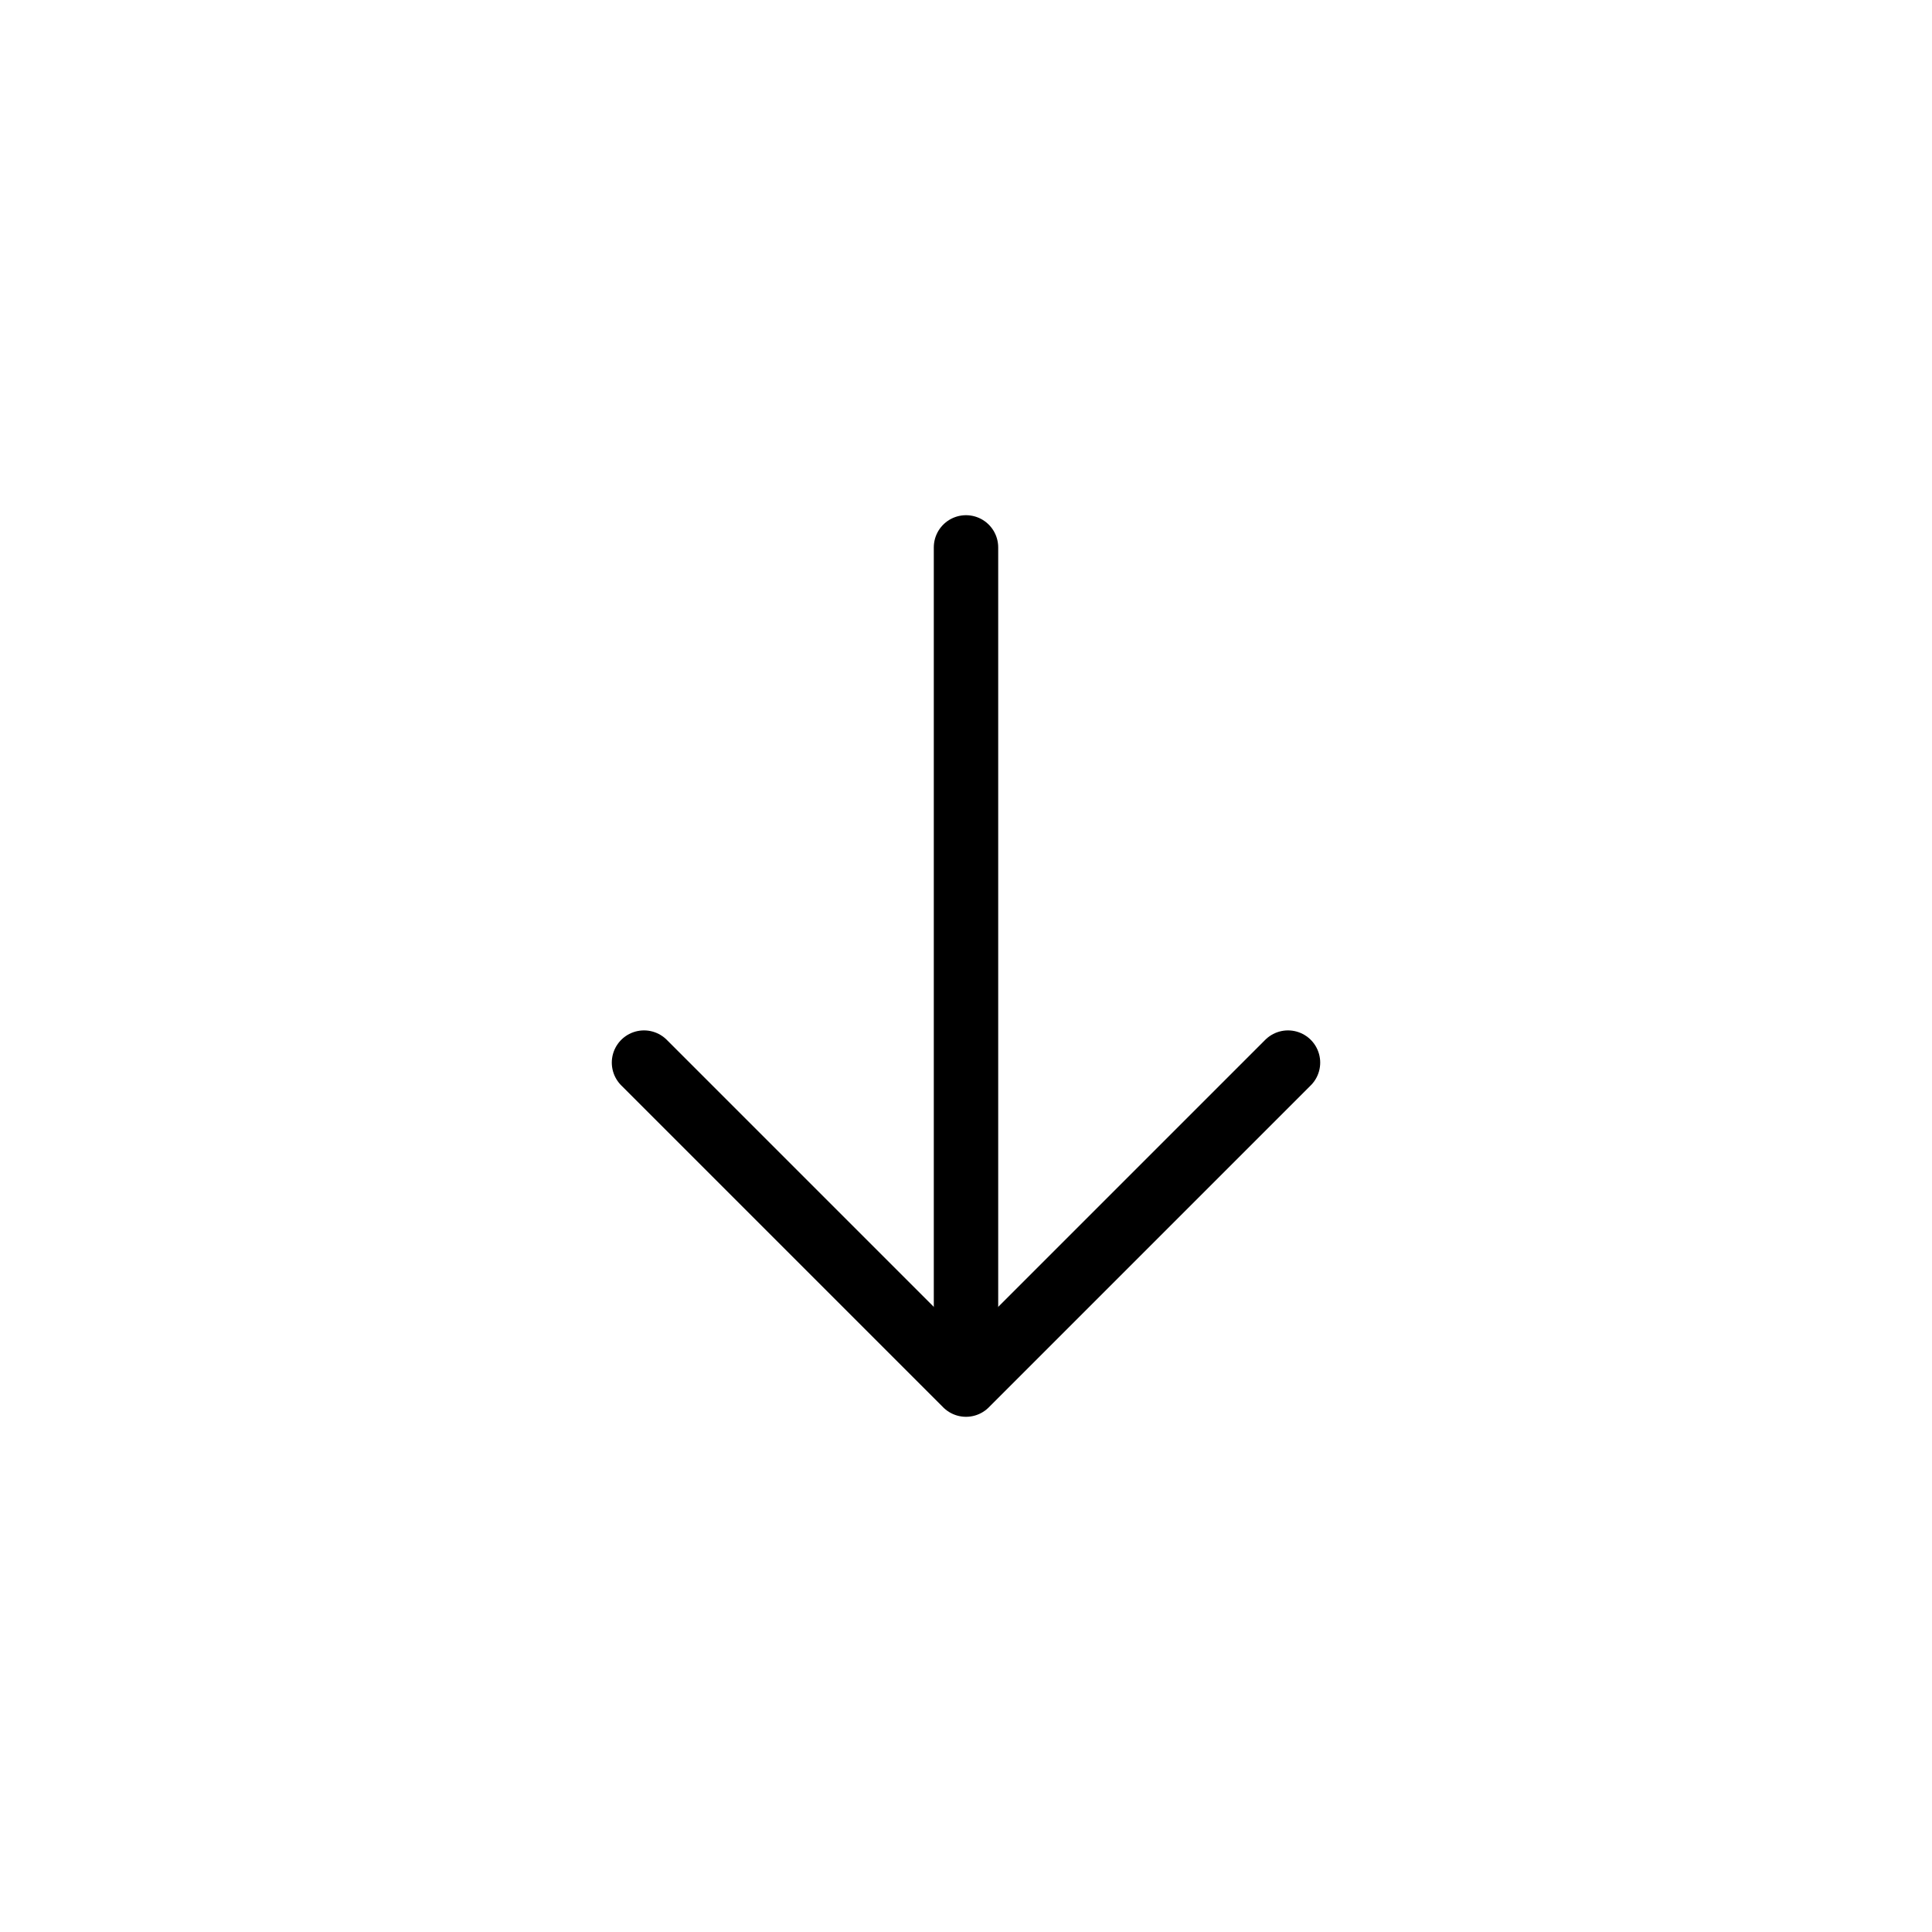
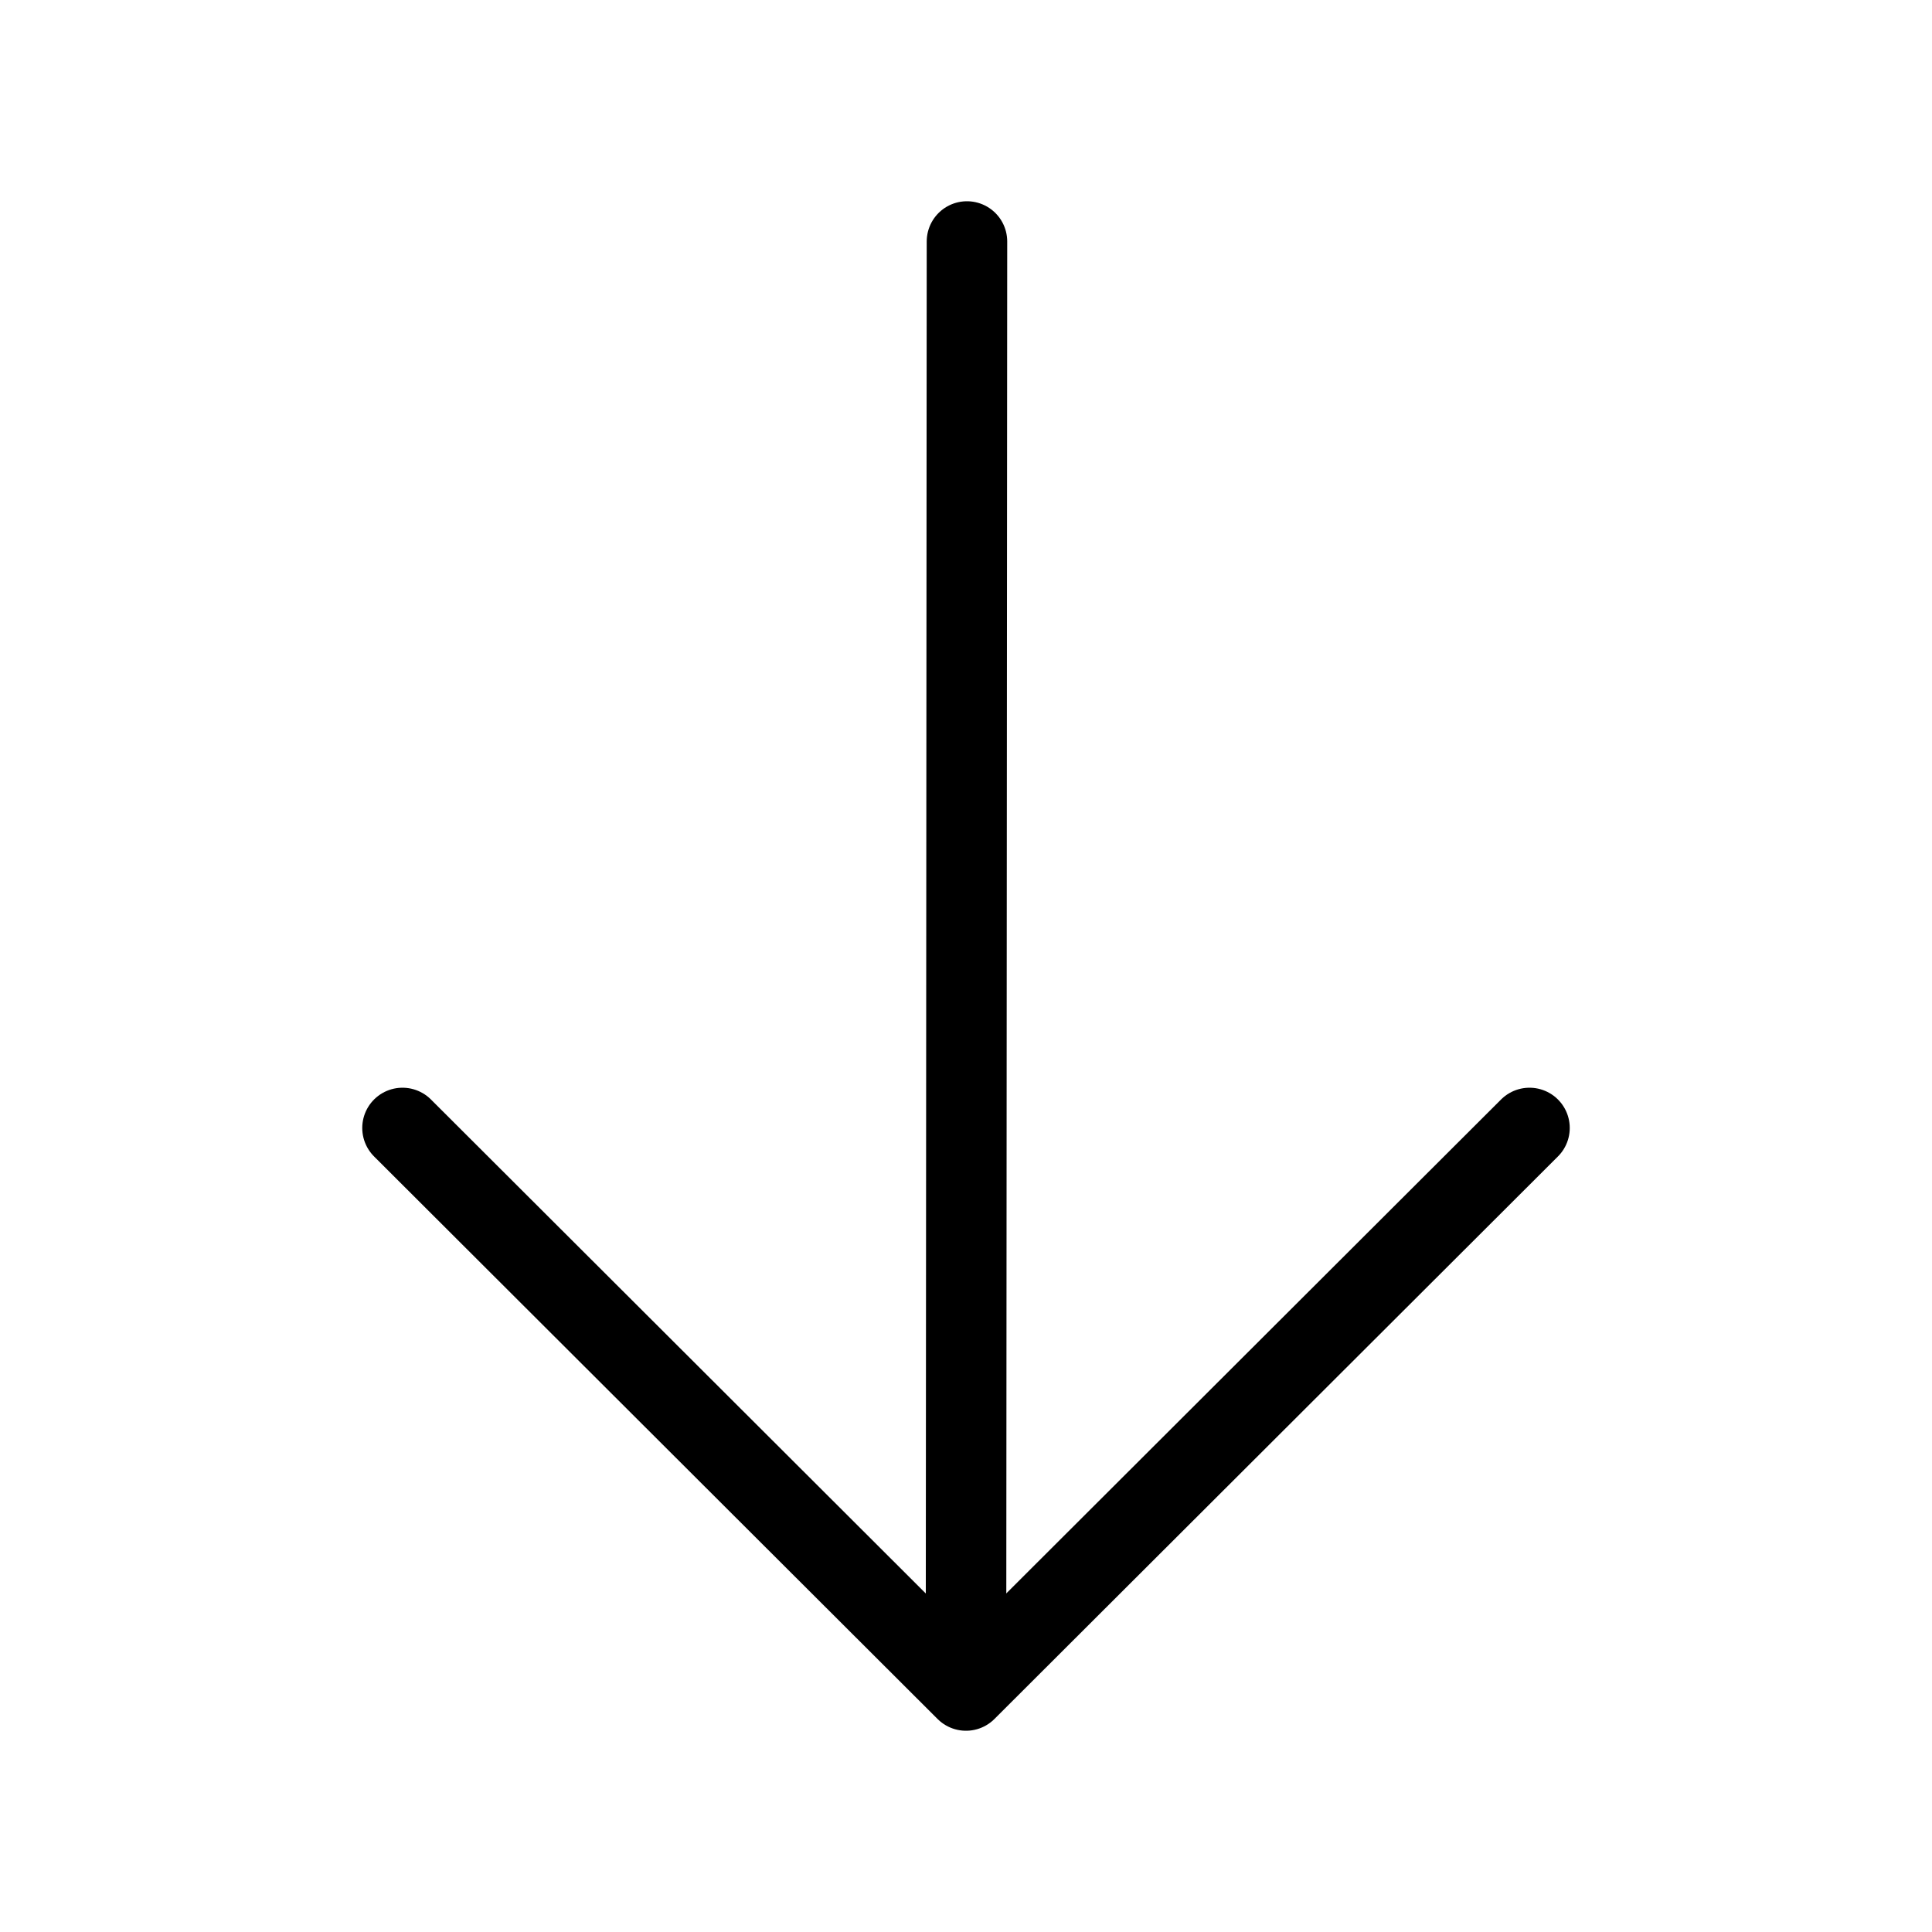
- <svg xmlns="http://www.w3.org/2000/svg" width="30" height="30" viewBox="0 0 30 30" fill="none">
-   <path d="M20 16.5L15 21.5L10 16.5" stroke="black" stroke-linecap="round" stroke-linejoin="round" />
-   <line x1="15" y1="20.5" x2="15" y2="8.5" stroke="black" stroke-linecap="round" stroke-linejoin="round" />
+ <svg xmlns="http://www.w3.org/2000/svg" width="24" height="24" viewBox="0 0 24 24" fill="none">
+   <path d="M12.012 3L12 20.789" stroke="black" stroke-linecap="round" stroke-linejoin="round" />
+   <path d="M19 14.012L12 21L5 14.012" stroke="black" stroke-linecap="round" stroke-linejoin="round" />
</svg>
